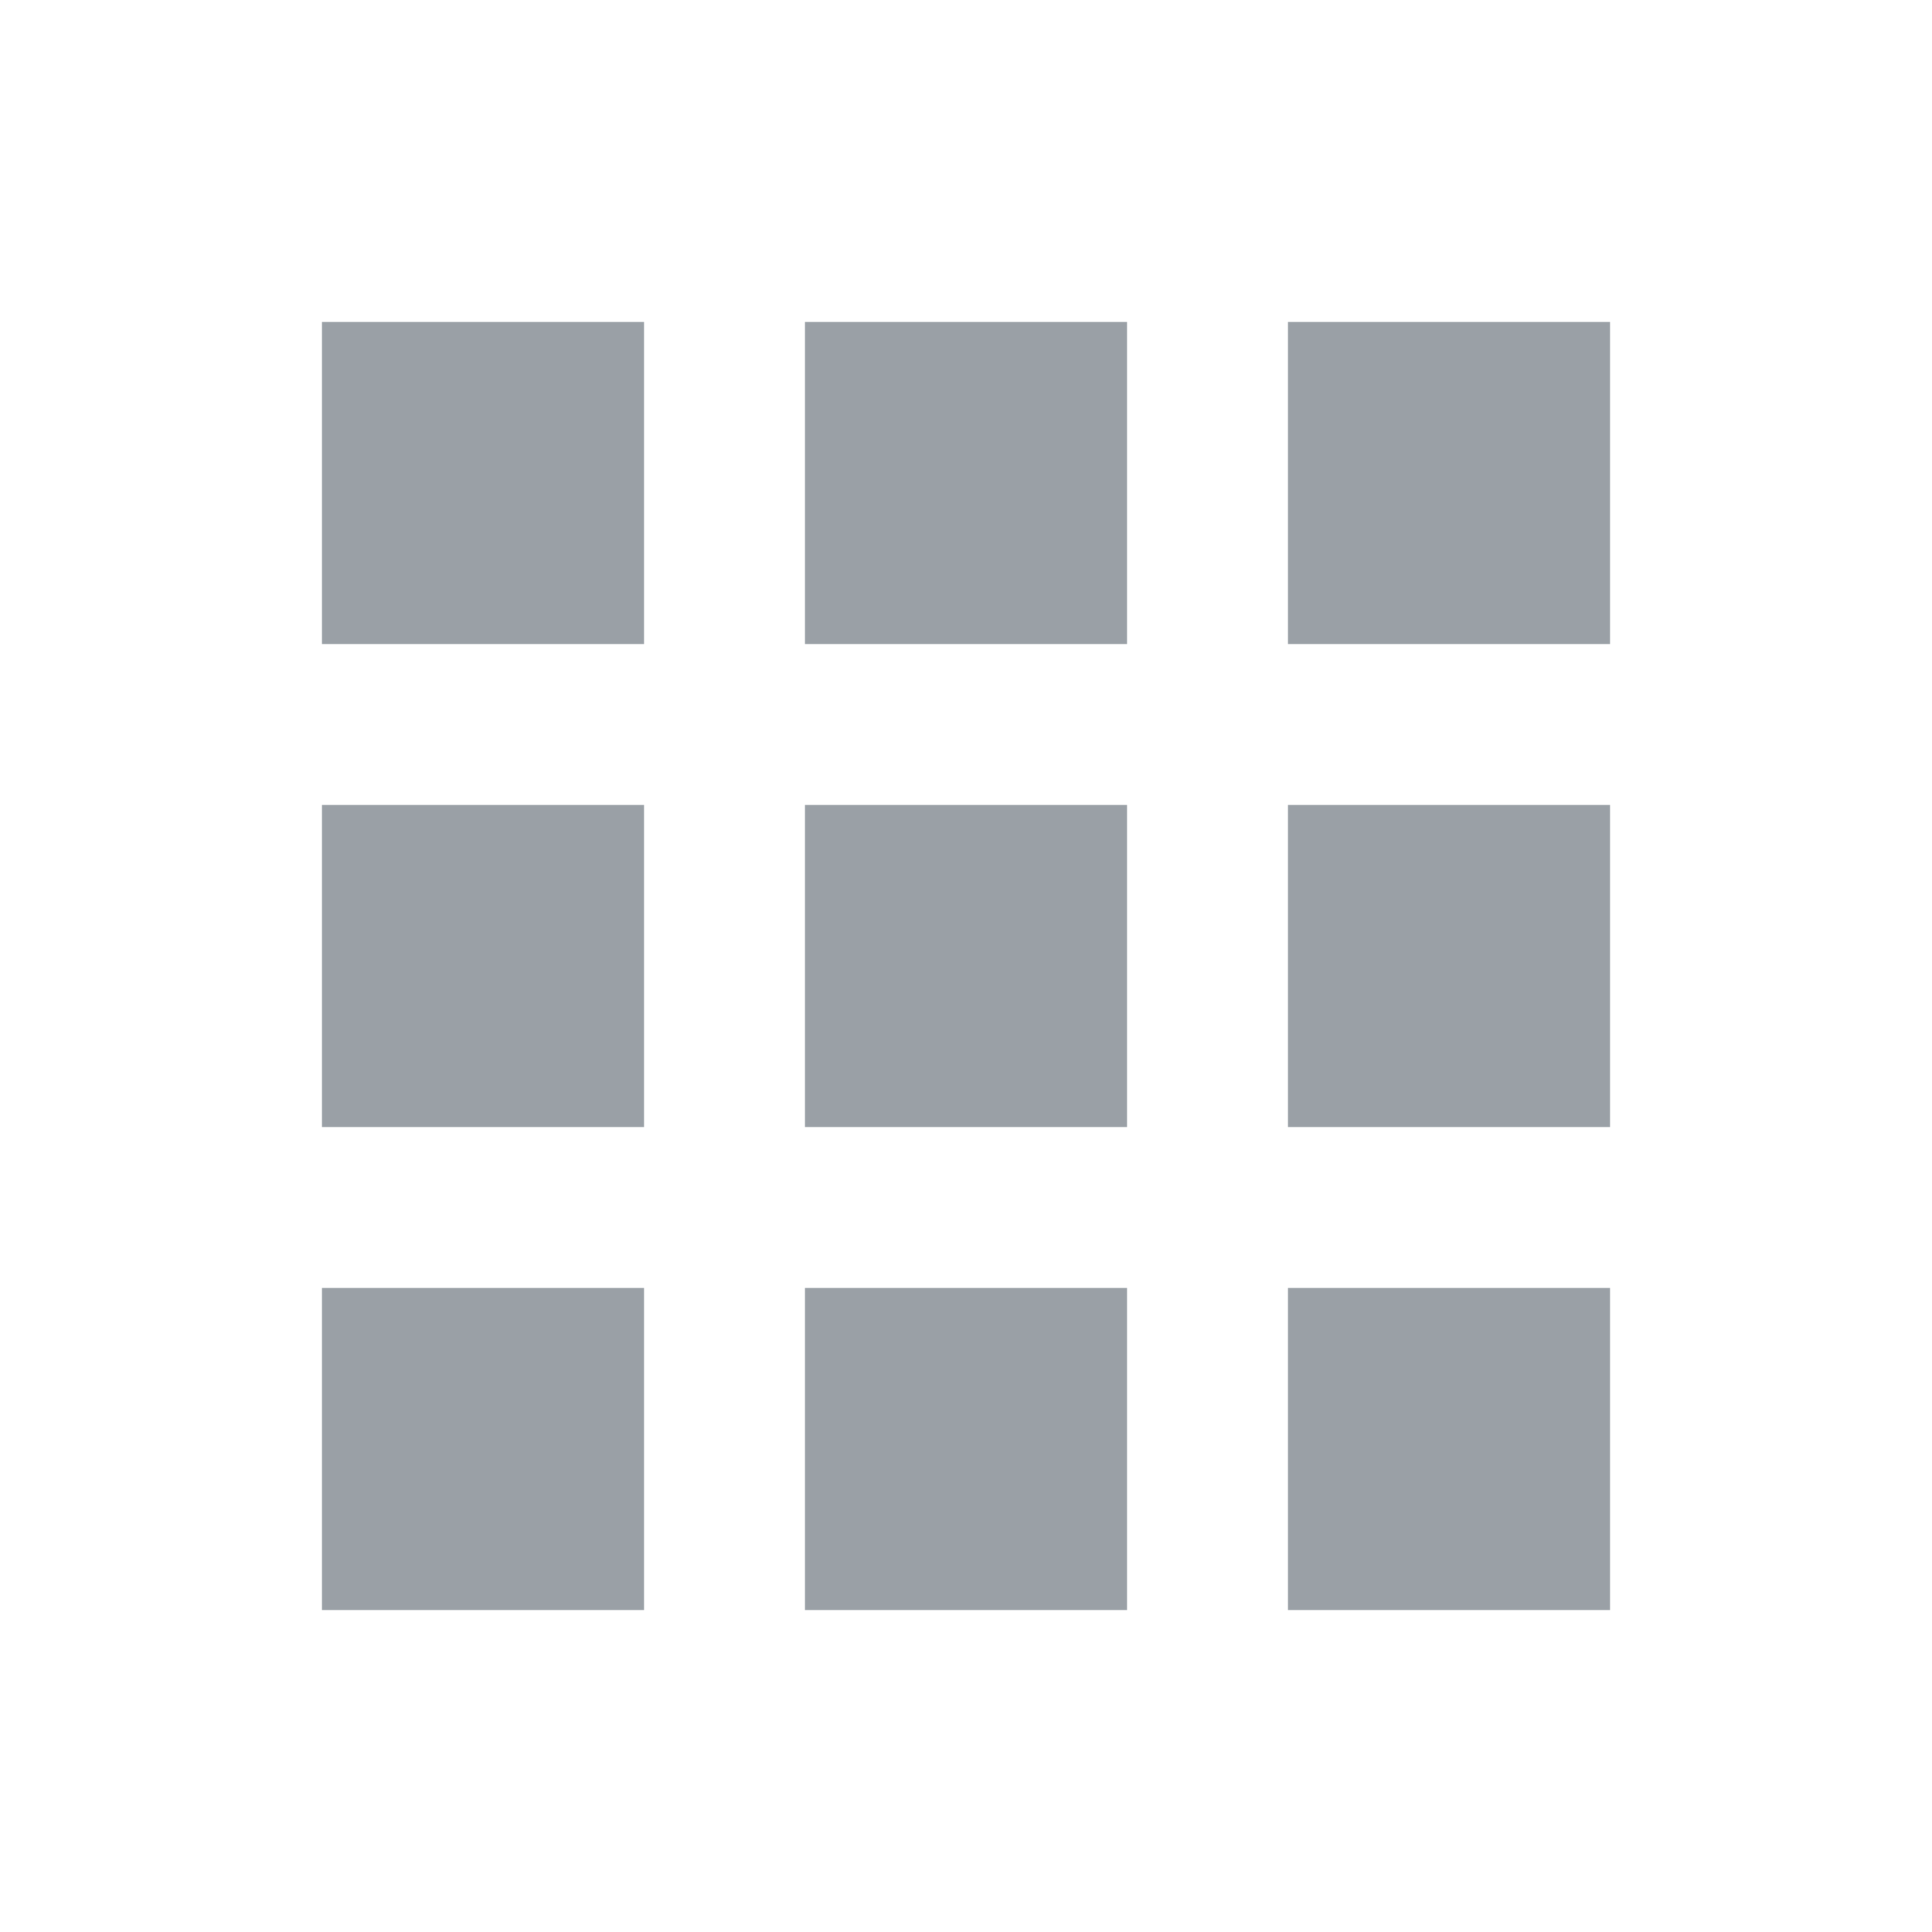
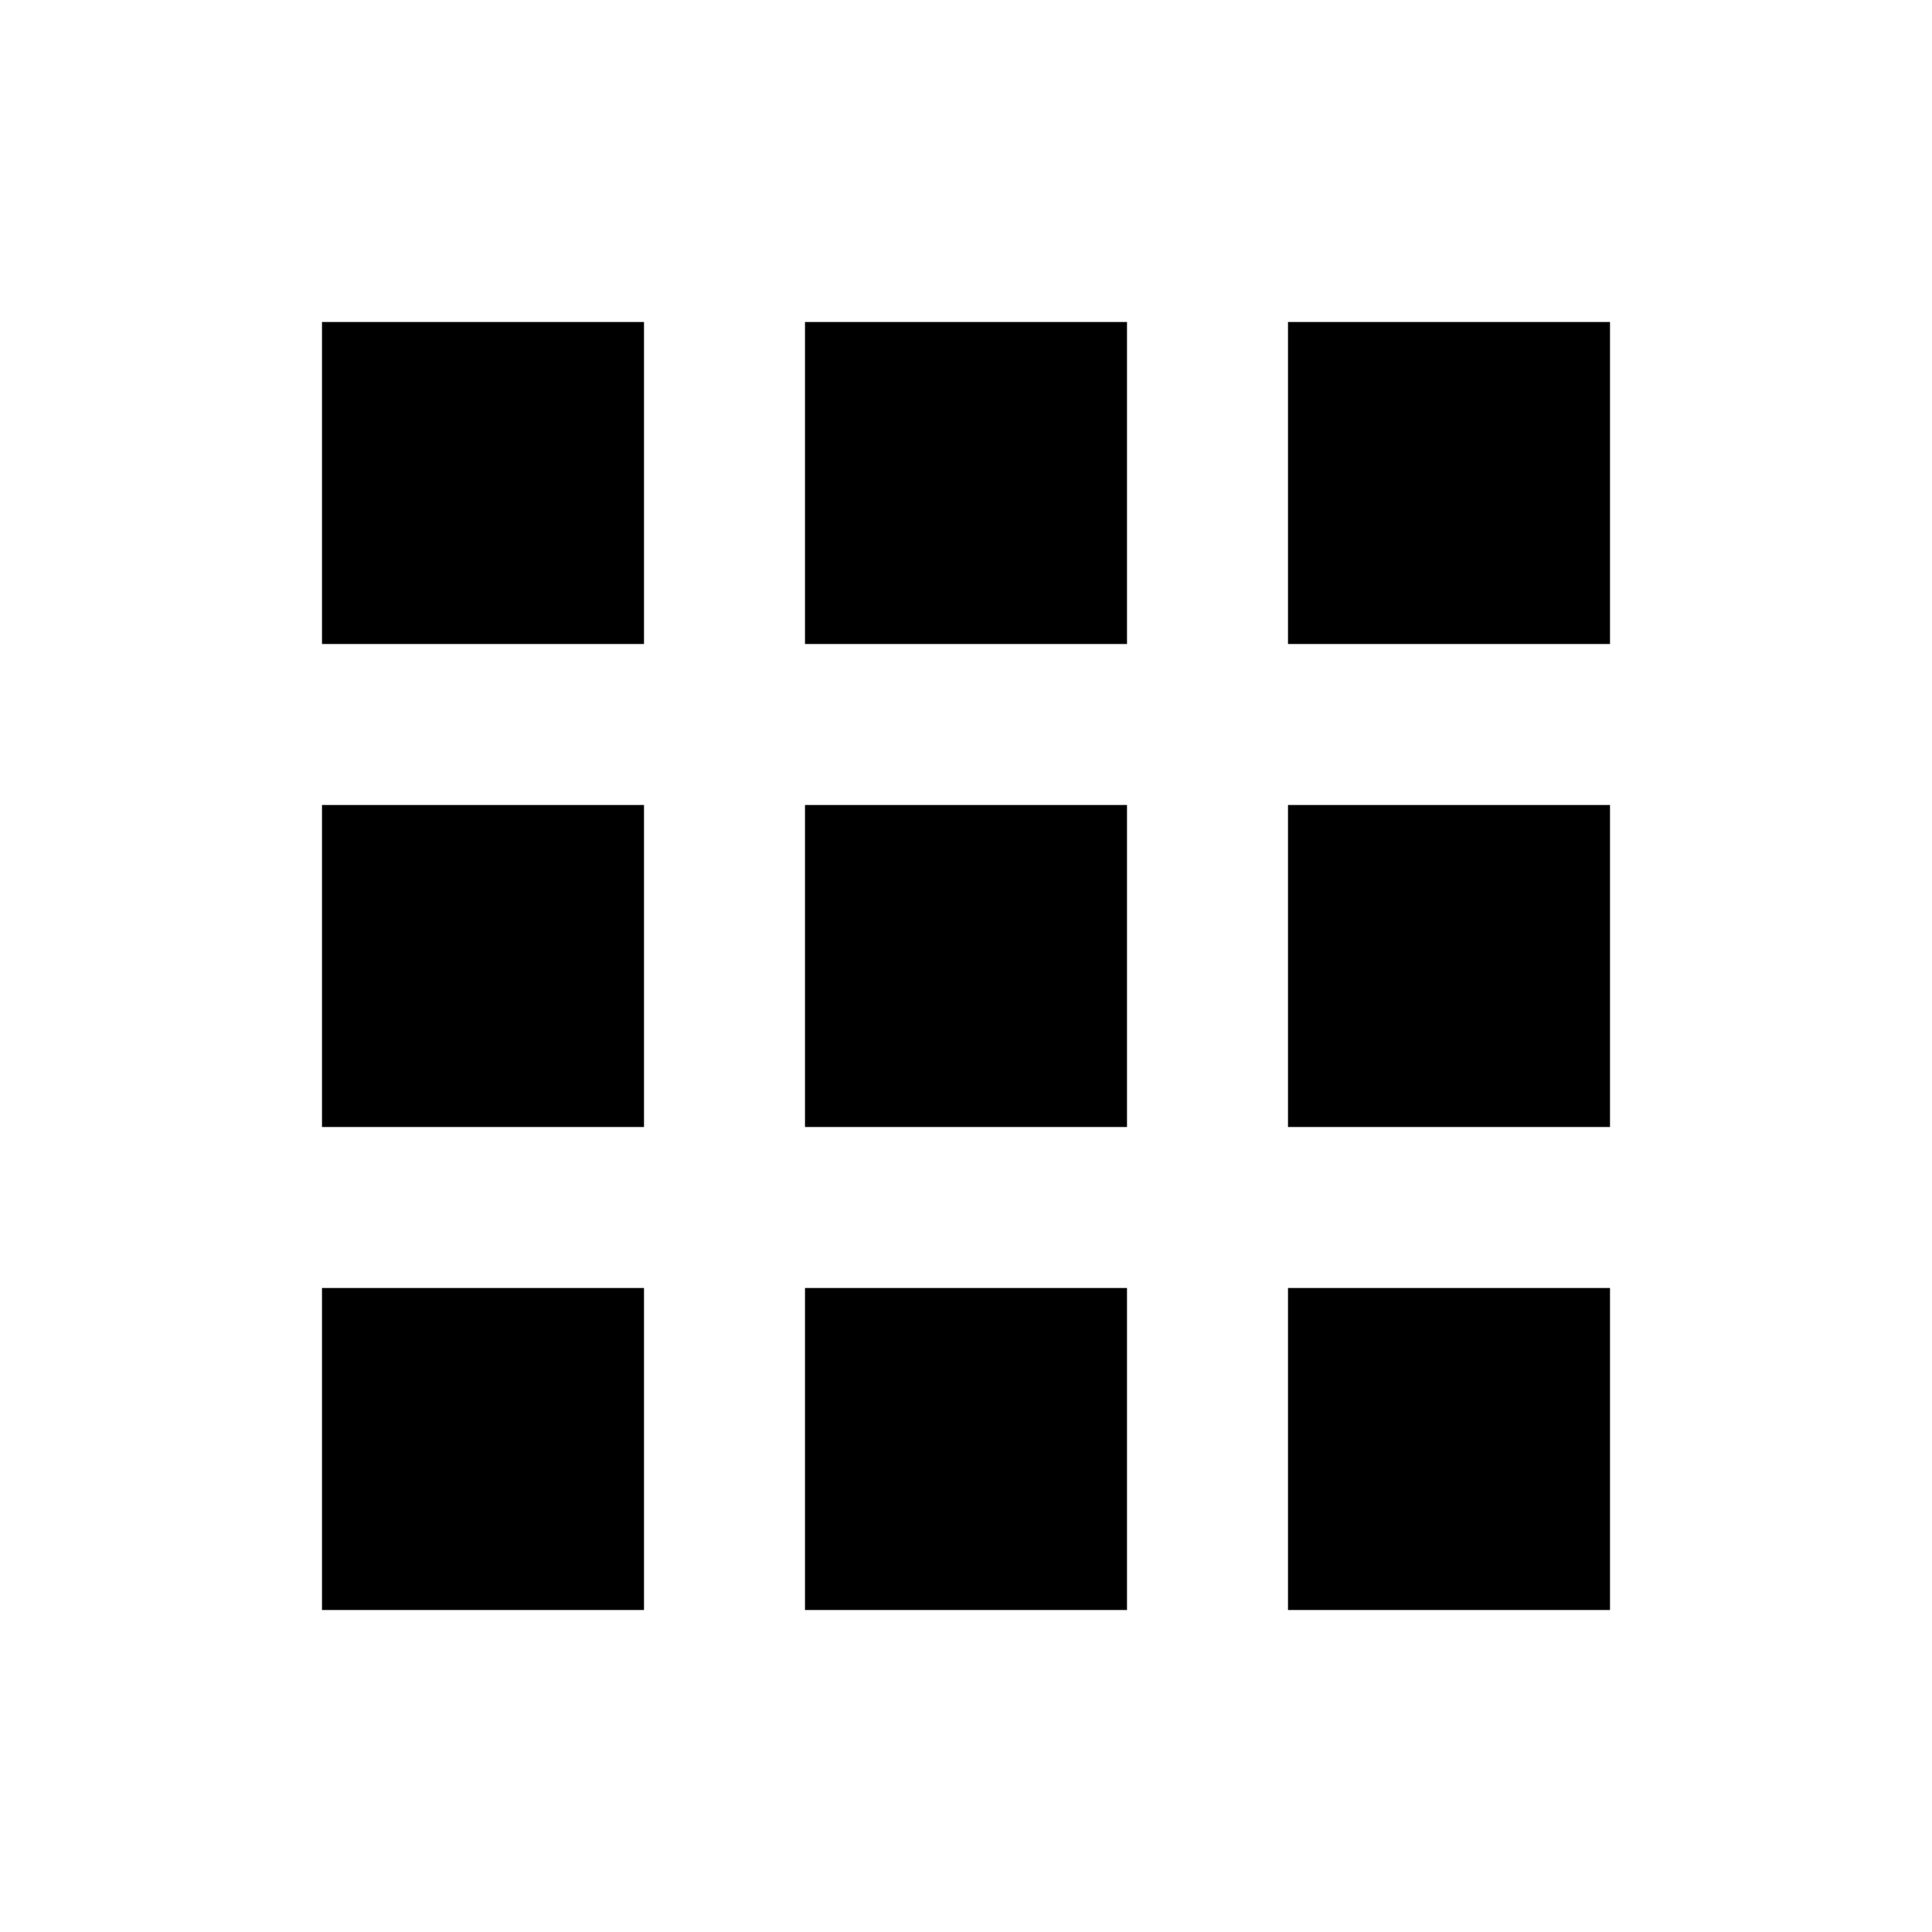
- <svg xmlns="http://www.w3.org/2000/svg" height="24px" viewBox="0 0 24 24" width="24px" fill="#9AA0A6">
+ <svg xmlns="http://www.w3.org/2000/svg" height="24px" viewBox="0 0 24 24" width="24px" fill="#000000">
  <path d="M0 0h24v24H0V0z" fill="none" />
  <path d="M4 8h4V4H4v4zm6 12h4v-4h-4v4zm-6 0h4v-4H4v4zm0-6h4v-4H4v4zm6 0h4v-4h-4v4zm6-10v4h4V4h-4zm-6 4h4V4h-4v4zm6 6h4v-4h-4v4zm0 6h4v-4h-4v4z" />
</svg>
